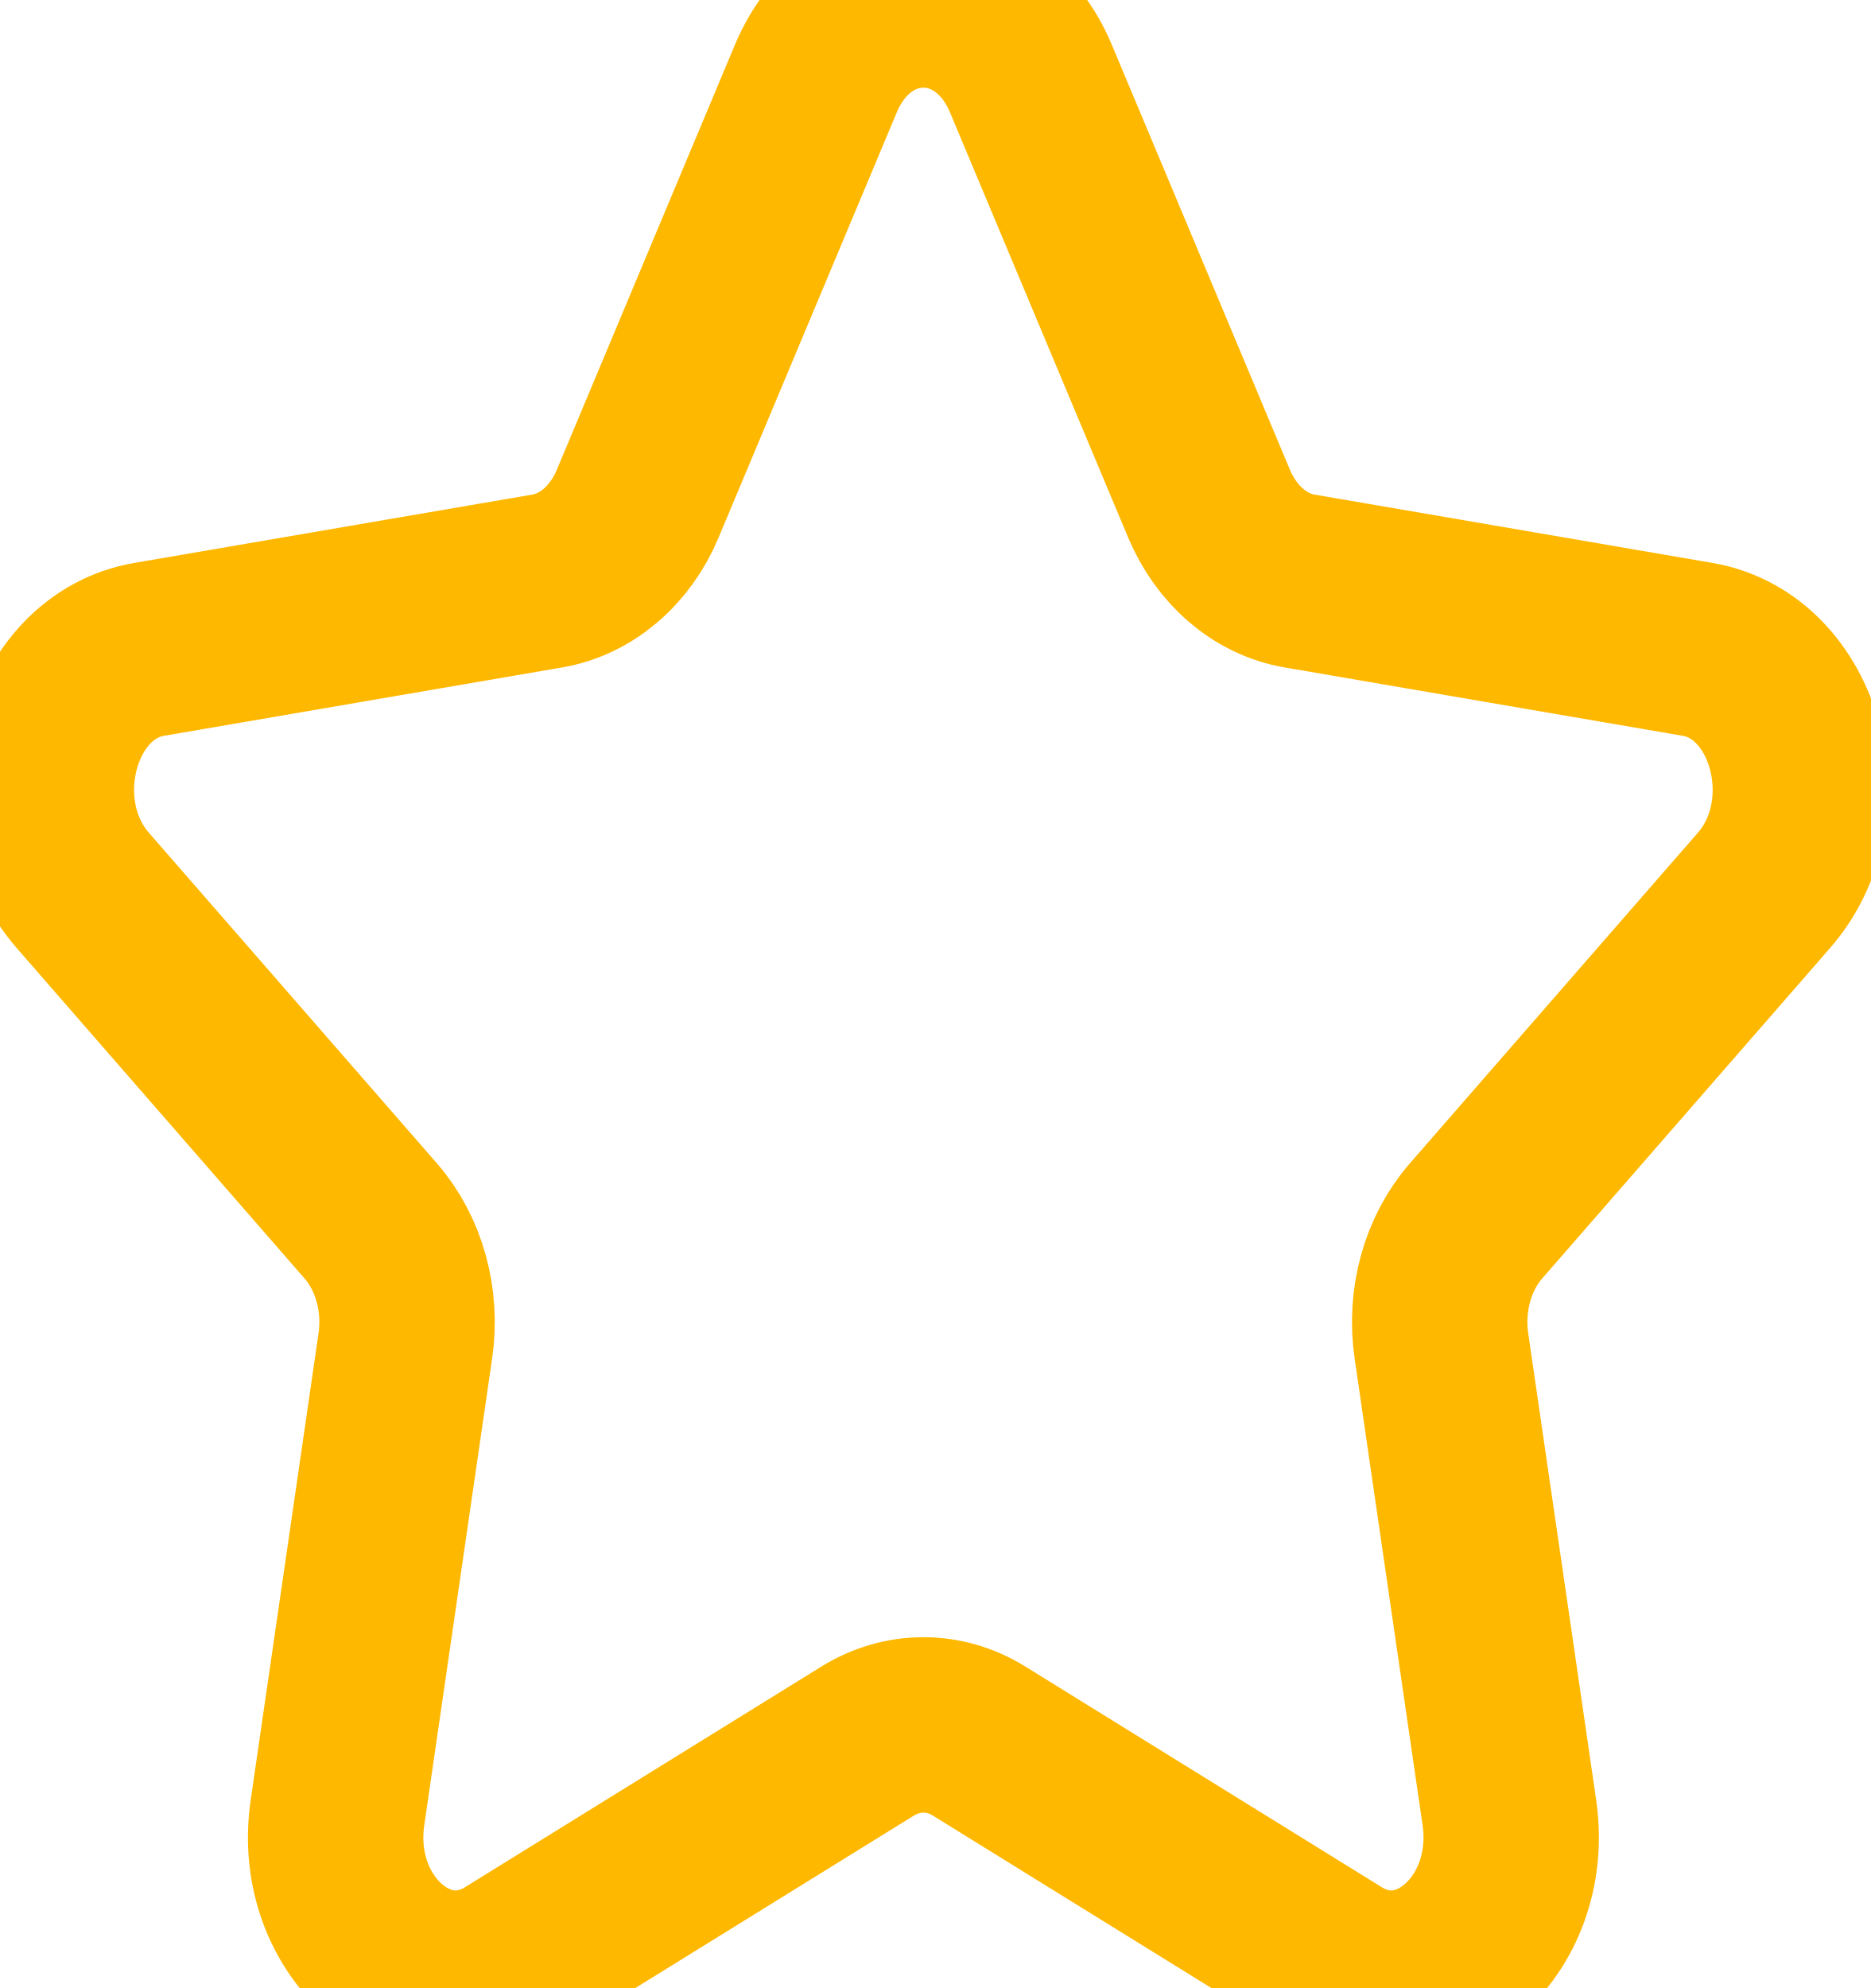
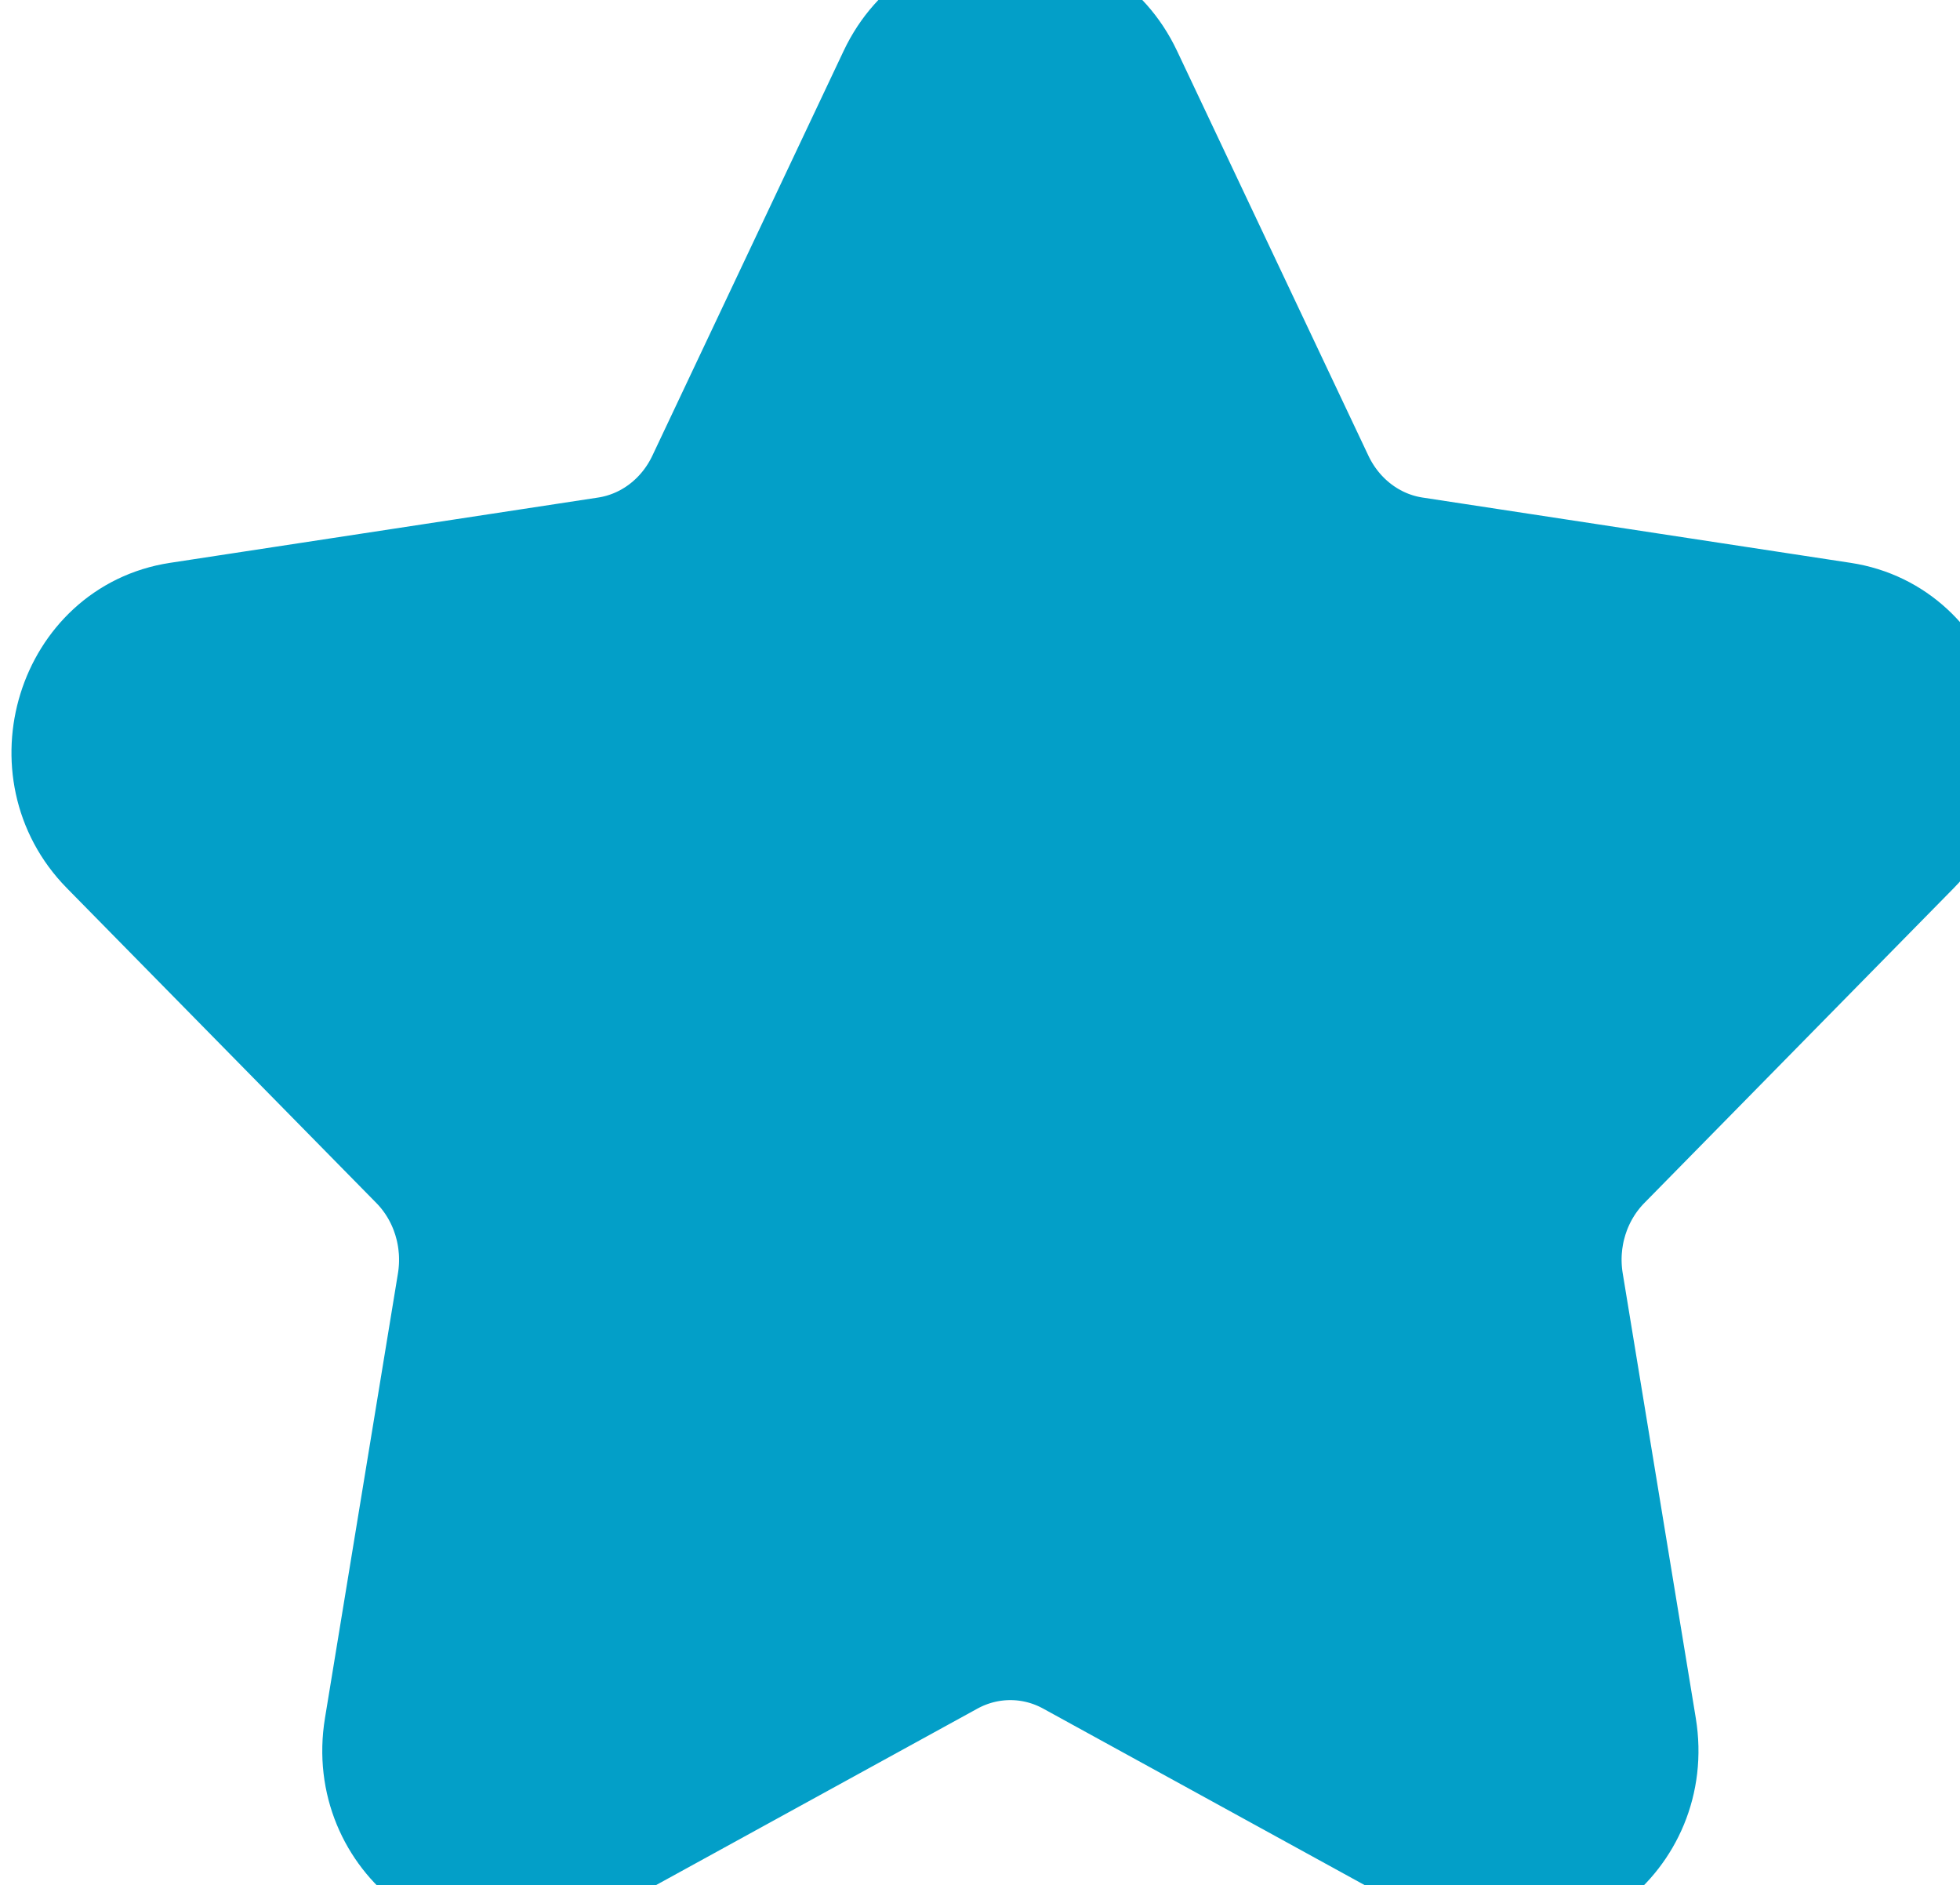
- <svg xmlns="http://www.w3.org/2000/svg" width="16" height="17" viewBox="0 0 16 17" fill="none">
-   <path fill-rule="evenodd" clip-rule="evenodd" d="M8.817 0.674L10.339 4.306C10.489 4.663 10.777 4.91 11.111 4.968L14.518 5.553C15.359 5.698 15.694 6.916 15.085 7.614L12.622 10.441C12.38 10.719 12.269 11.118 12.327 11.511L12.908 15.501C13.051 16.488 12.171 17.241 11.419 16.774L8.374 14.889C8.076 14.704 7.718 14.704 7.419 14.889L4.374 16.774C3.622 17.241 2.742 16.488 2.886 15.501L3.466 11.511C3.524 11.118 3.413 10.719 3.171 10.441L0.708 7.614C0.099 6.916 0.434 5.698 1.275 5.553L4.682 4.968C5.016 4.91 5.305 4.663 5.454 4.306L6.976 0.674C7.353 -0.225 8.44 -0.225 8.817 0.674Z" stroke="#FFB800" stroke-width="1.5" stroke-linecap="round" stroke-linejoin="round" />
+ <svg xmlns="http://www.w3.org/2000/svg" width="26" height="25" viewBox="0 0 26 25" fill="none">
+   <path fill-rule="evenodd" clip-rule="evenodd" d="M14.936 0.996L17.474 6.364C17.723 6.891 18.203 7.257 18.76 7.341L24.438 8.207C25.84 8.421 26.399 10.221 25.383 11.253L21.278 15.43C20.874 15.841 20.69 16.431 20.786 17.011L21.755 22.909C21.994 24.367 20.527 25.48 19.273 24.79L14.198 22.004C13.701 21.731 13.105 21.731 12.606 22.004L7.532 24.79C6.278 25.48 4.811 24.367 5.051 22.909L6.019 17.011C6.114 16.431 5.931 15.841 5.527 15.43L1.421 11.253C0.406 10.221 0.964 8.421 2.367 8.207L8.045 7.341C8.602 7.257 9.083 6.891 9.332 6.364L11.869 0.996C12.496 -0.332 14.308 -0.332 14.936 0.996Z" fill="#039FC8" stroke="#039FC8" stroke-width="1.5" stroke-linecap="round" stroke-linejoin="round" />
</svg>
